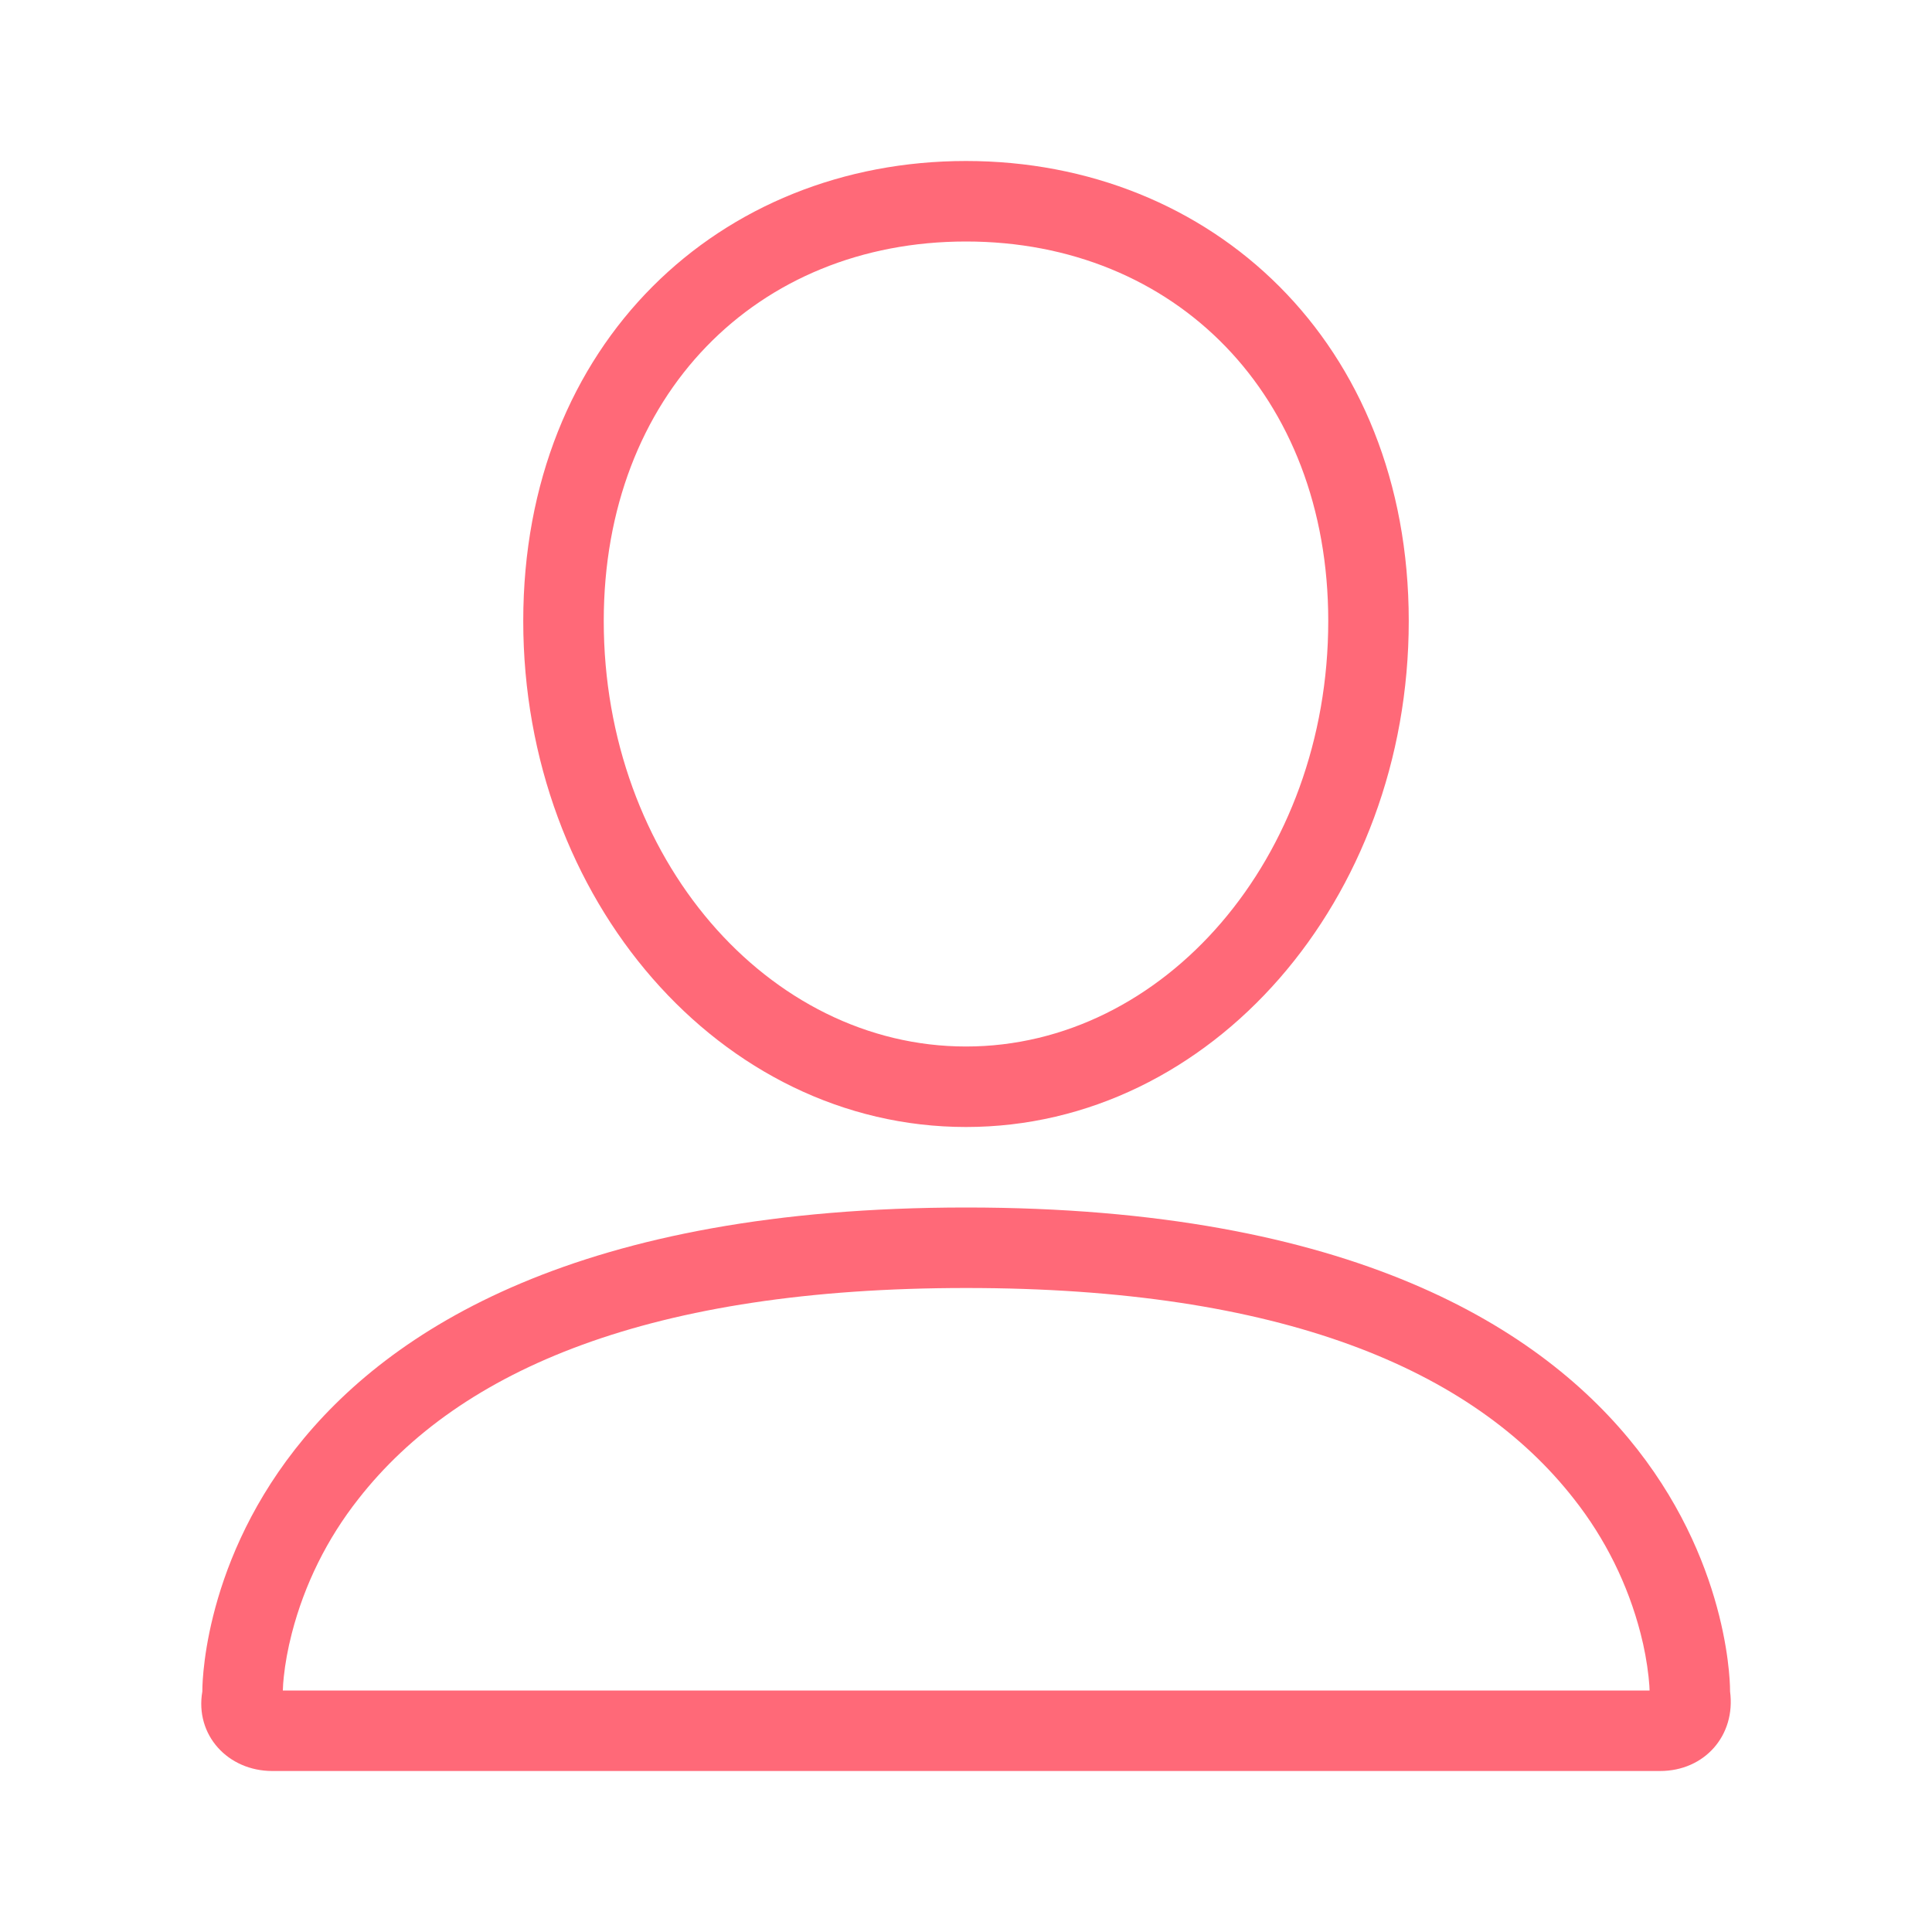
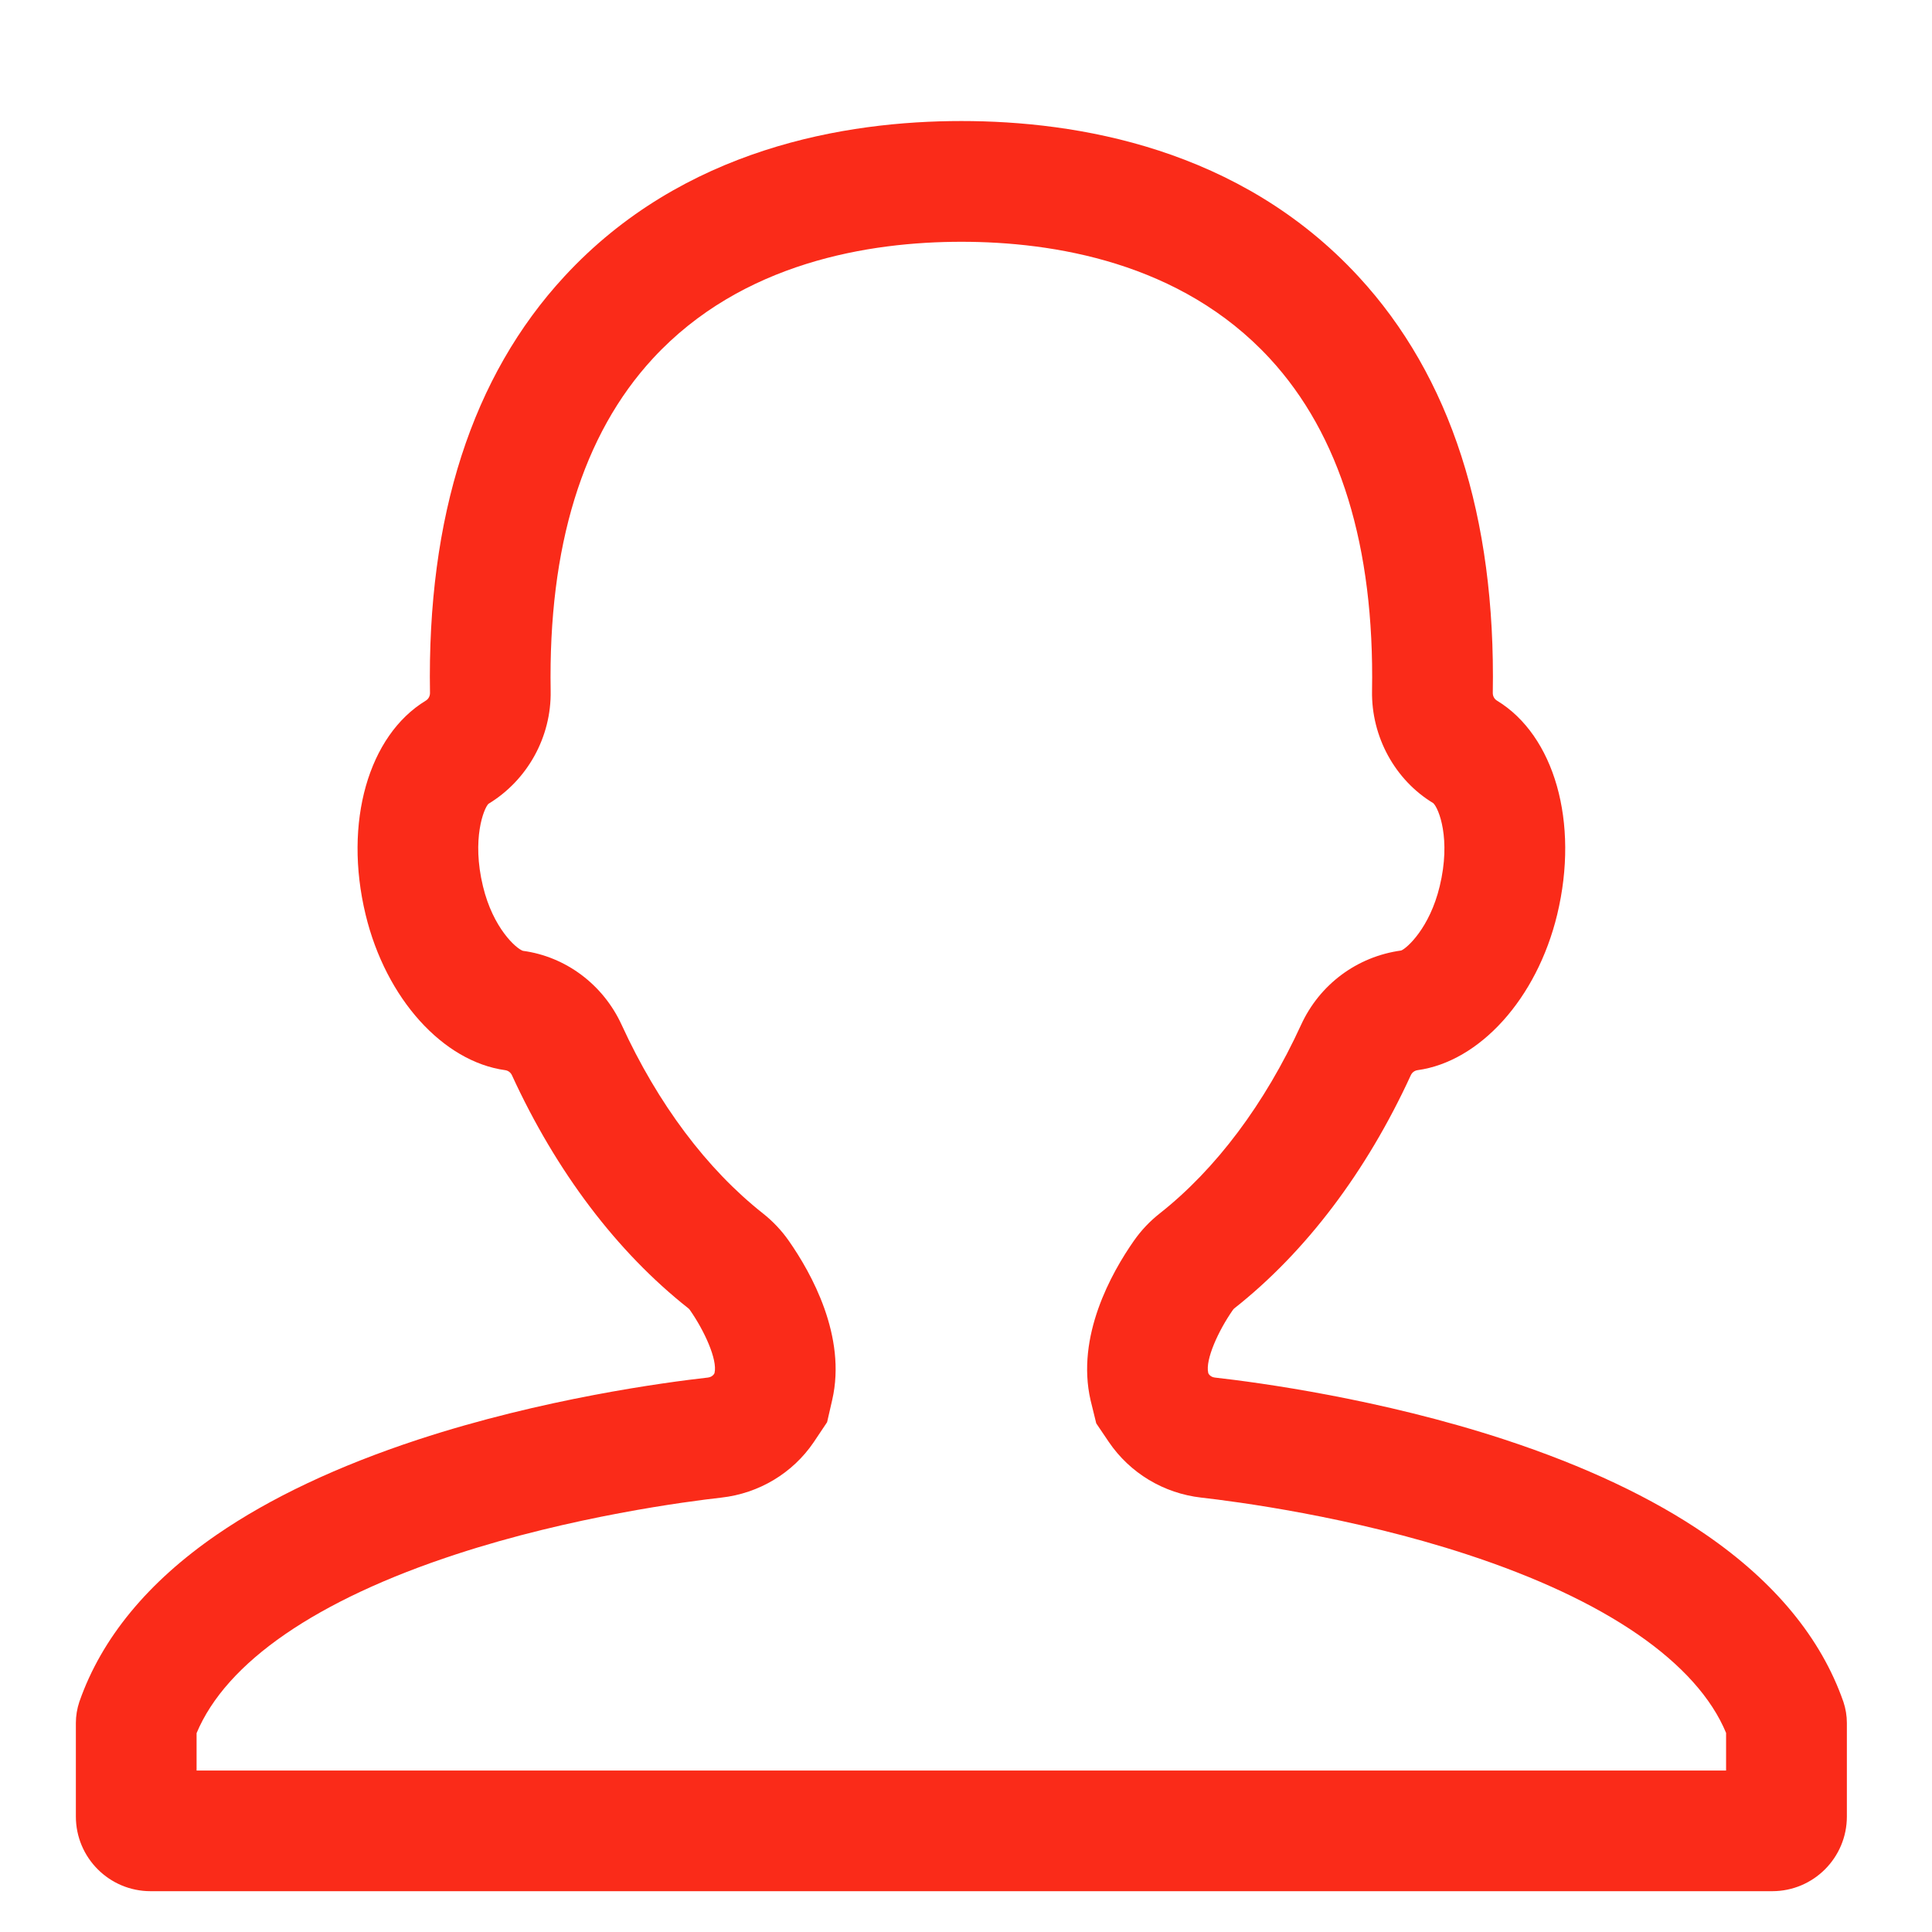
- <svg xmlns="http://www.w3.org/2000/svg" class="icon" width="200px" height="200.00px" viewBox="0 0 1024 1024" version="1.1">
-   <path fill="#ff6978" d="M704 329.152C704 209.365 622.848 128 512 128s-192 81.365-192 201.152C320 454.763 407.147 554.667 512 554.667s192-99.904 192-225.515z m42.667 0C746.667 476.715 642.176 597.333 512 597.333s-234.667-120.619-234.667-268.181C277.333 181.547 381.824 85.333 512 85.333s234.667 96.213 234.667 243.819zM512.107 640c408.96 0 404.864 256.512 404.864 256.512 3.093 23.275-13.483 42.155-37.099 42.155H144.32c-23.573 0-41.088-19.136-37.077-42.155 0 0-4.096-256.512 404.864-256.512zM149.909 896l0.064 3.861-0.704 3.968c0.683-3.883-2.837-7.829-4.949-7.829H879.872c-2.155 0-5.504 3.819-5.205 6.144l-0.427-3.157 0.064-3.157c0-0.853-0.128-3.349-0.533-7.125a161.813 161.813 0 0 0-4.267-23.083 192.96 192.96 0 0 0-35.243-71.104C780.331 725.461 678.635 682.667 512.107 682.667c-166.549 0-268.224 42.795-322.176 111.851a192.96 192.96 0 0 0-35.243 71.104c-2.176 8.427-3.541 16.192-4.267 23.083a81.045 81.045 0 0 0-0.512 7.296z" />
+ <svg xmlns="http://www.w3.org/2000/svg" t="1636357466982" class="icon" viewBox="0 0 1024 1024" version="1.1" p-id="5006" width="200" height="200">
+   <defs>
+     <style type="text/css" />
+   </defs>
+   <path d="M509.547 128.149c48.512 0 116.245 10.731 163.435 61.803 37.291 40.384 55.531 99.669 54.229 176.235-0.427 24.341 12.224 47.296 32.448 59.499 2.944 2.773 9.493 18.965 3.413 44.053-5.333 22.229-17.536 32.981-20.416 34.048-23.424 3.2-43.243 17.984-53.077 39.445-19.2 41.835-45.077 76.373-74.837 99.861-5.291 4.16-9.92 9.045-13.76 14.549-11.925 17.045-30.741 50.667-22.955 84.523l3.008 12.245 6.656 9.856c11.2 16.491 29.077 27.243 49.045 29.504 17.493 1.963 79.424 9.963 140.843 30.123 36.651 12.011 67.051 26.24 90.368 42.283 23.509 16.192 39.339 33.984 46.912 52.309l0 19.925-405.333 0-405.333 0 0-19.819c7.872-18.773 23.637-36.373 46.933-52.416 23.317-16.043 53.717-30.272 90.368-42.283 61.397-20.16 123.328-28.16 140.821-30.123 19.968-2.24 37.845-12.992 48.939-29.333l7.125-10.645 2.709-11.797c7.744-33.685-11.093-67.307-23.019-84.352-3.84-5.504-8.469-10.368-13.696-14.507-29.803-23.531-55.68-58.069-74.859-99.883-9.856-21.504-29.717-36.245-52.373-39.296-3.605-1.237-15.808-11.989-21.163-34.219-6.059-25.088 0.491-41.28 2.88-43.669 20.779-12.587 33.429-35.541 33.003-59.883-1.301-76.565 16.939-135.851 54.251-176.256C393.301 138.88 461.035 128.149 509.547 128.149M509.547 64.149c-61.291 0-147.563 14.293-210.432 82.389-48.875 52.885-72.811 127.147-71.211 220.736 0.021 1.664-0.811 3.221-2.219 4.075-30.336 18.411-43.712 64.448-31.915 113.387 10.773 44.672 41.131 77.952 73.984 82.475 1.579 0.213 2.923 1.237 3.584 2.688 23.445 51.072 55.595 93.589 93.376 123.435 0.363 0.277 0.683 0.576 0.939 0.981 7.701 10.987 14.677 26.325 13.077 33.323-0.043 0.235-0.171 0.448-0.32 0.683-0.725 1.067-1.941 1.664-3.2 1.813-22.955 2.581-87.744 11.264-153.664 32.896-42.432 13.952-78.336 30.891-106.688 50.411-36.48 25.109-60.949 54.784-72.704 88.277l-0.085 0.213c-1.237 3.733-1.856 7.531-1.856 11.264l0 49.6c0 21.845 17.728 39.573 39.595 39.573l429.739 0 429.76 0c21.867 0 39.573-17.728 39.573-39.573l0-49.6c0-3.755-0.619-7.552-1.856-11.264l-0.085-0.213c-11.755-33.472-36.224-63.168-72.704-88.277-28.352-19.52-64.256-36.459-106.688-50.411-65.92-21.632-130.709-30.315-153.664-32.896-1.259-0.149-2.453-0.747-3.179-1.813-0.149-0.235-0.277-0.448-0.32-0.683-1.621-6.976 5.376-22.336 13.056-33.323 0.277-0.405 0.576-0.704 0.939-0.981 37.781-29.845 69.931-72.384 93.376-123.435 0.661-1.451 2.005-2.475 3.584-2.688 32.853-4.523 63.211-37.803 74.005-82.475 11.797-48.96-1.579-94.976-31.915-113.387-1.408-0.853-2.24-2.411-2.219-4.075 1.6-93.589-22.336-167.829-71.211-220.736C657.109 78.443 570.837 64.149 509.547 64.149" p-id="5007" fill="#fa2b19" />
</svg>
